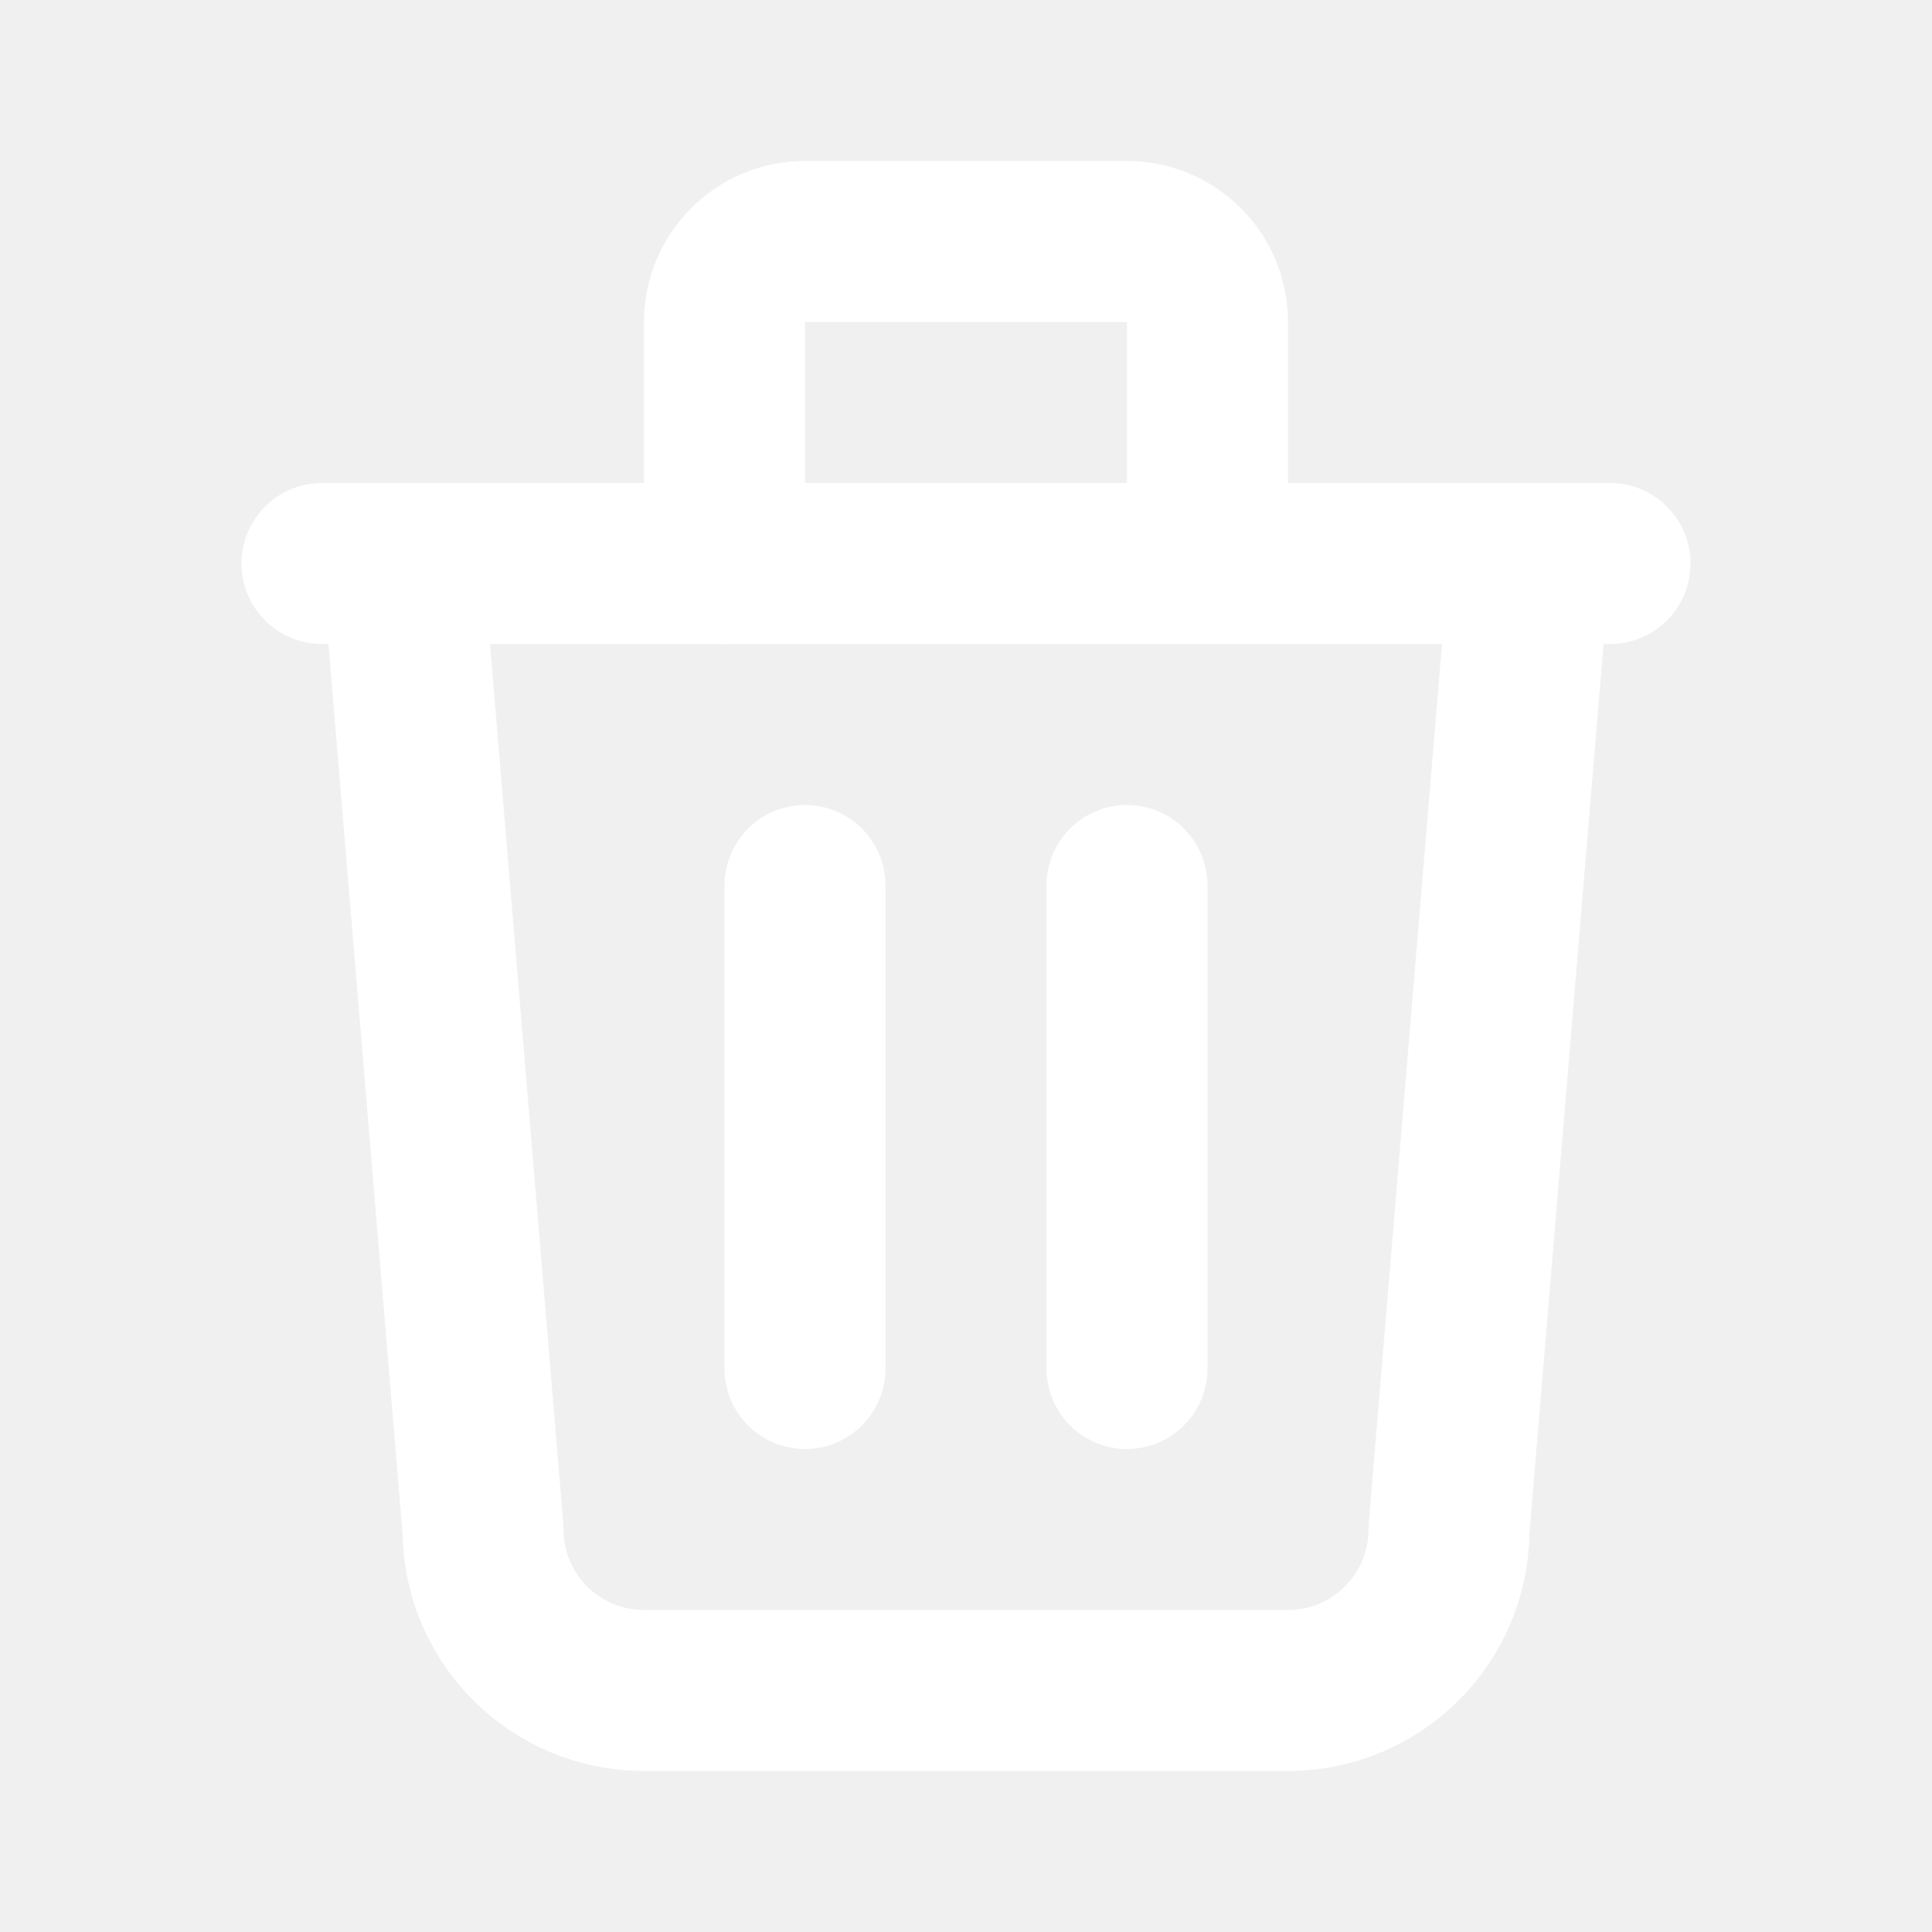
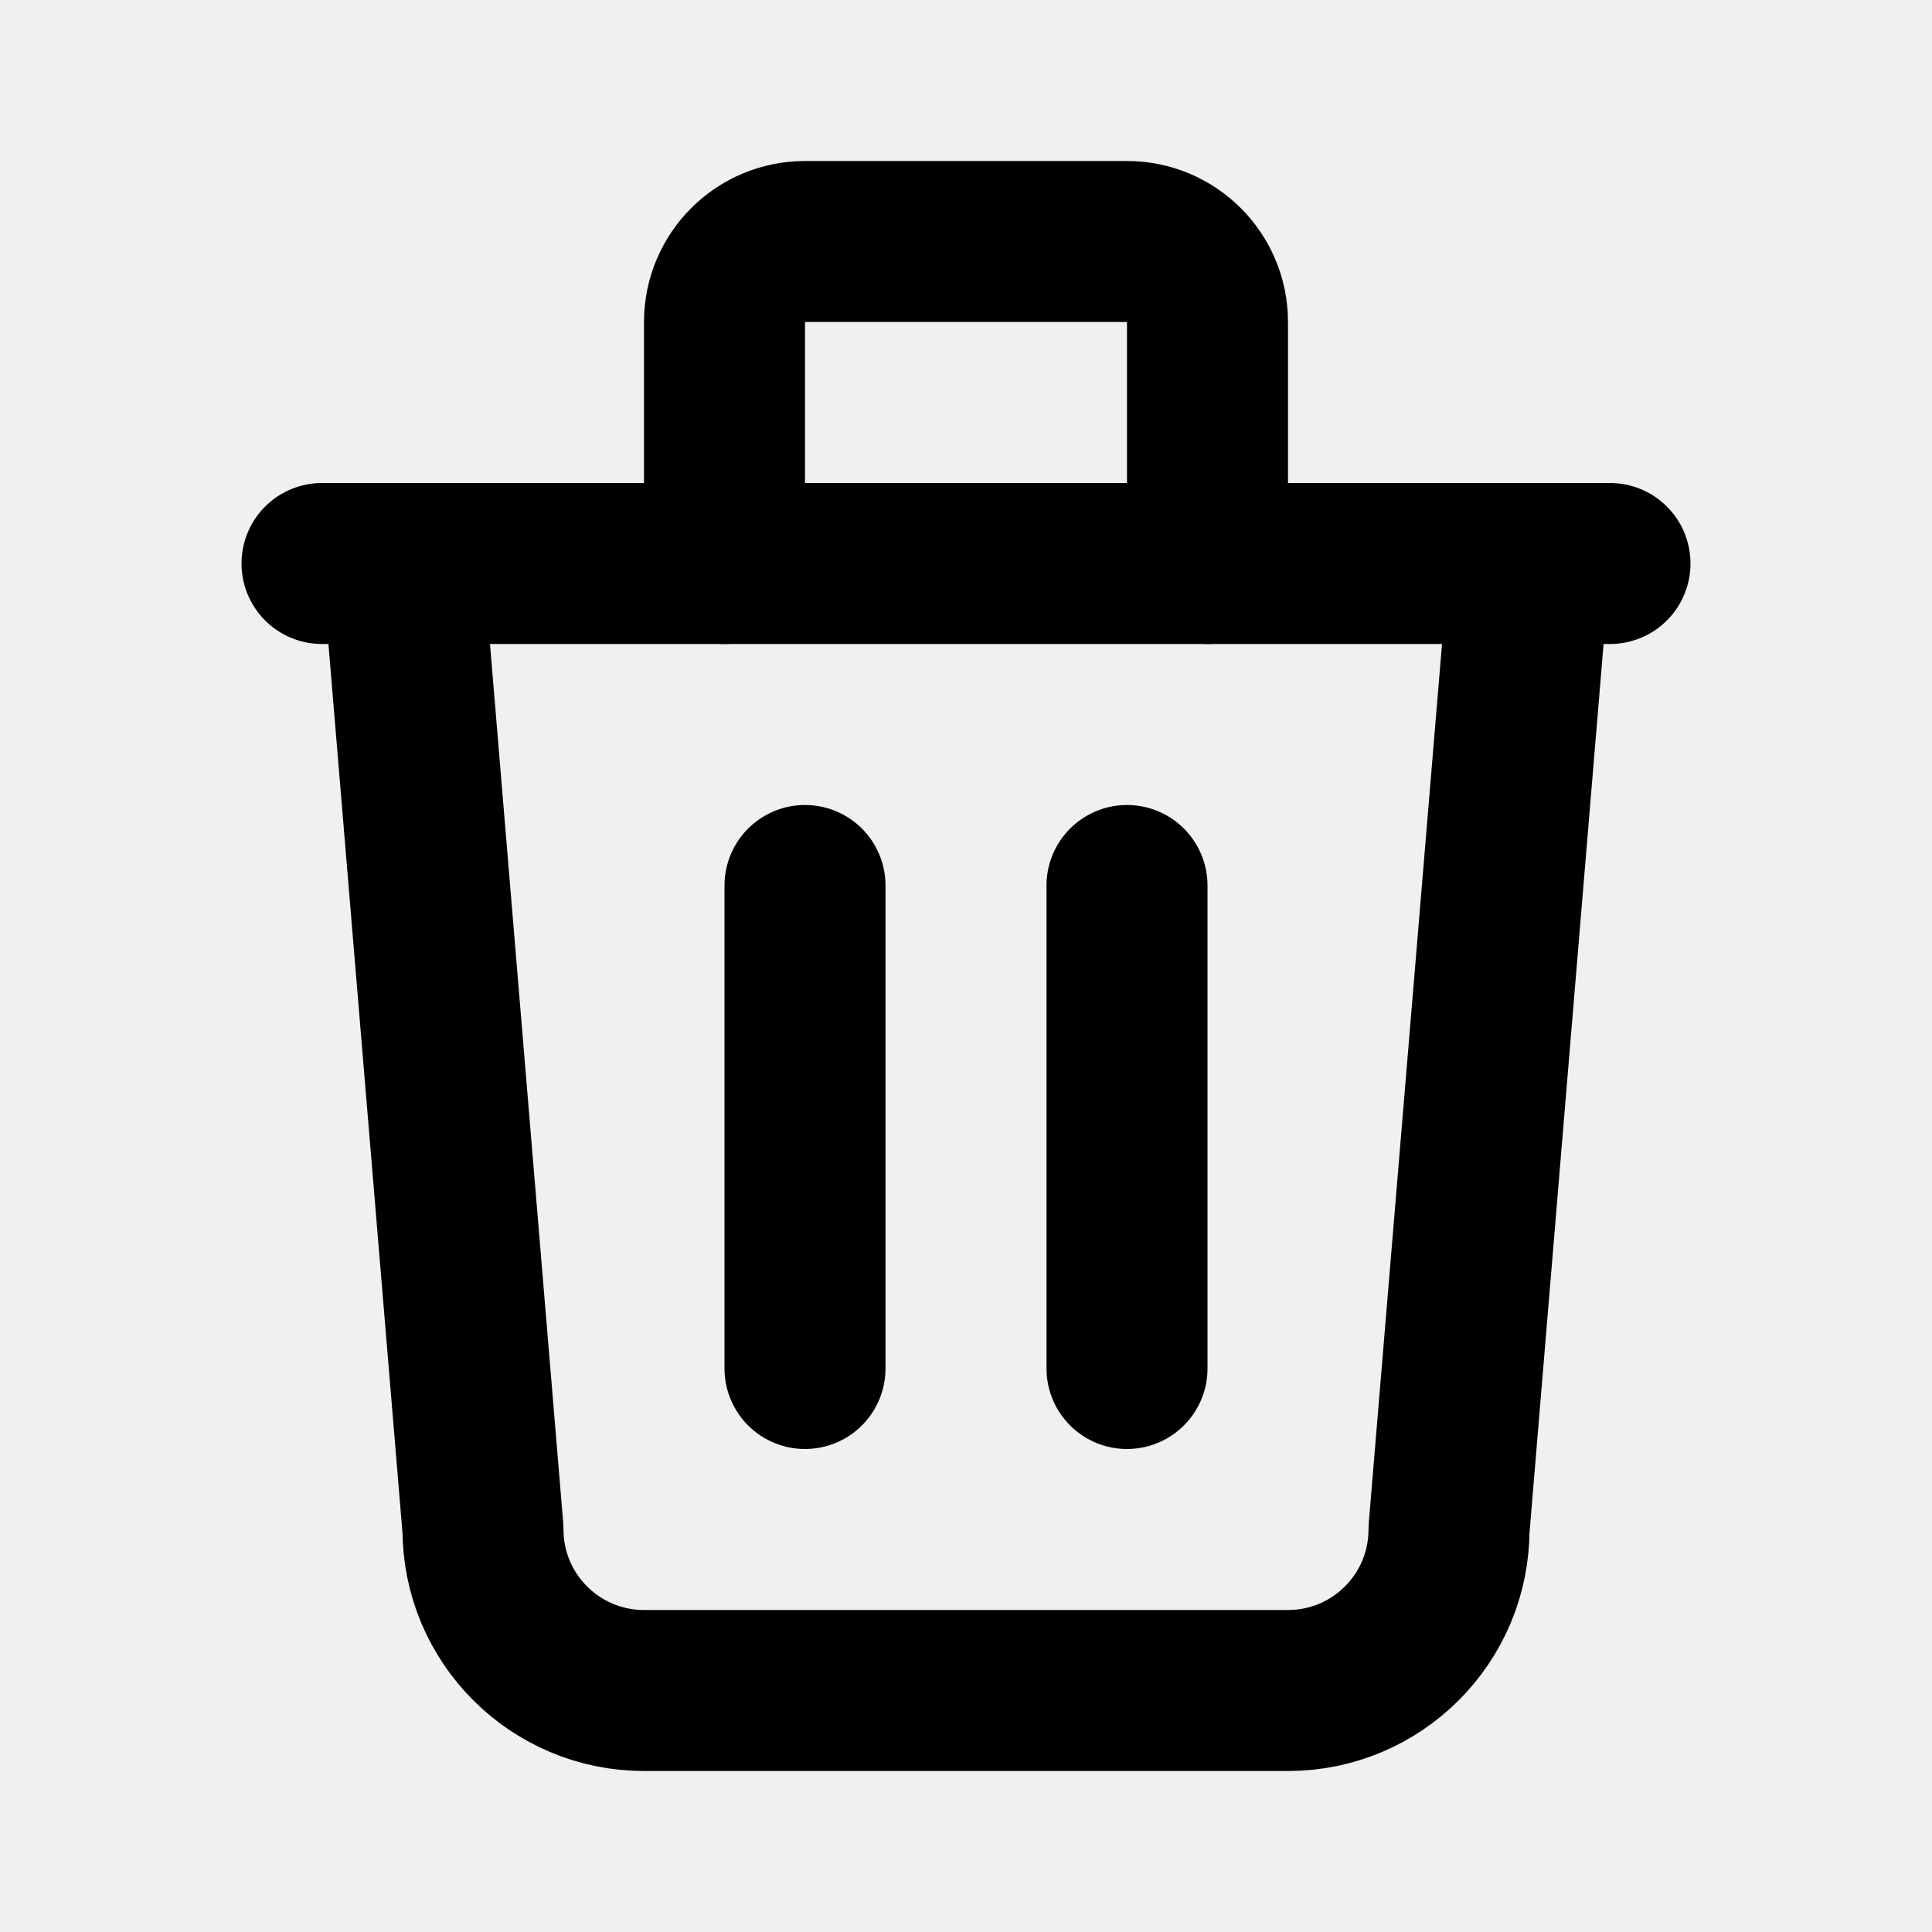
- <svg xmlns="http://www.w3.org/2000/svg" width="24" height="24" viewBox="0 0 24 24" fill="none" stroke="#FFFFFF" stroke-width="2" stroke-linecap="round" stroke-linejoin="round" class="icon icon-tabler icons-tabler-outline icon-tabler-trash">
+ <svg xmlns="http://www.w3.org/2000/svg" width="24" height="24" viewBox="0 0 24 24" fill="none" stroke="currentColor" stroke-width="2" stroke-linecap="round" stroke-linejoin="round" class="icon icon-tabler icons-tabler-outline icon-tabler-trash">
  <path stroke="none" d="M0 0h24v24H0z" fill="none" />
  <path d="M4 7l16 0" />
  <path d="M10 11l0 6" />
  <path d="M14 11l0 6" />
  <path d="M5 7l1 12a2 2 0 0 0 2 2h8a2 2 0 0 0 2 -2l1 -12" />
  <path d="M9 7v-3a1 1 0 0 1 1 -1h4a1 1 0 0 1 1 1v3" />
</svg>
